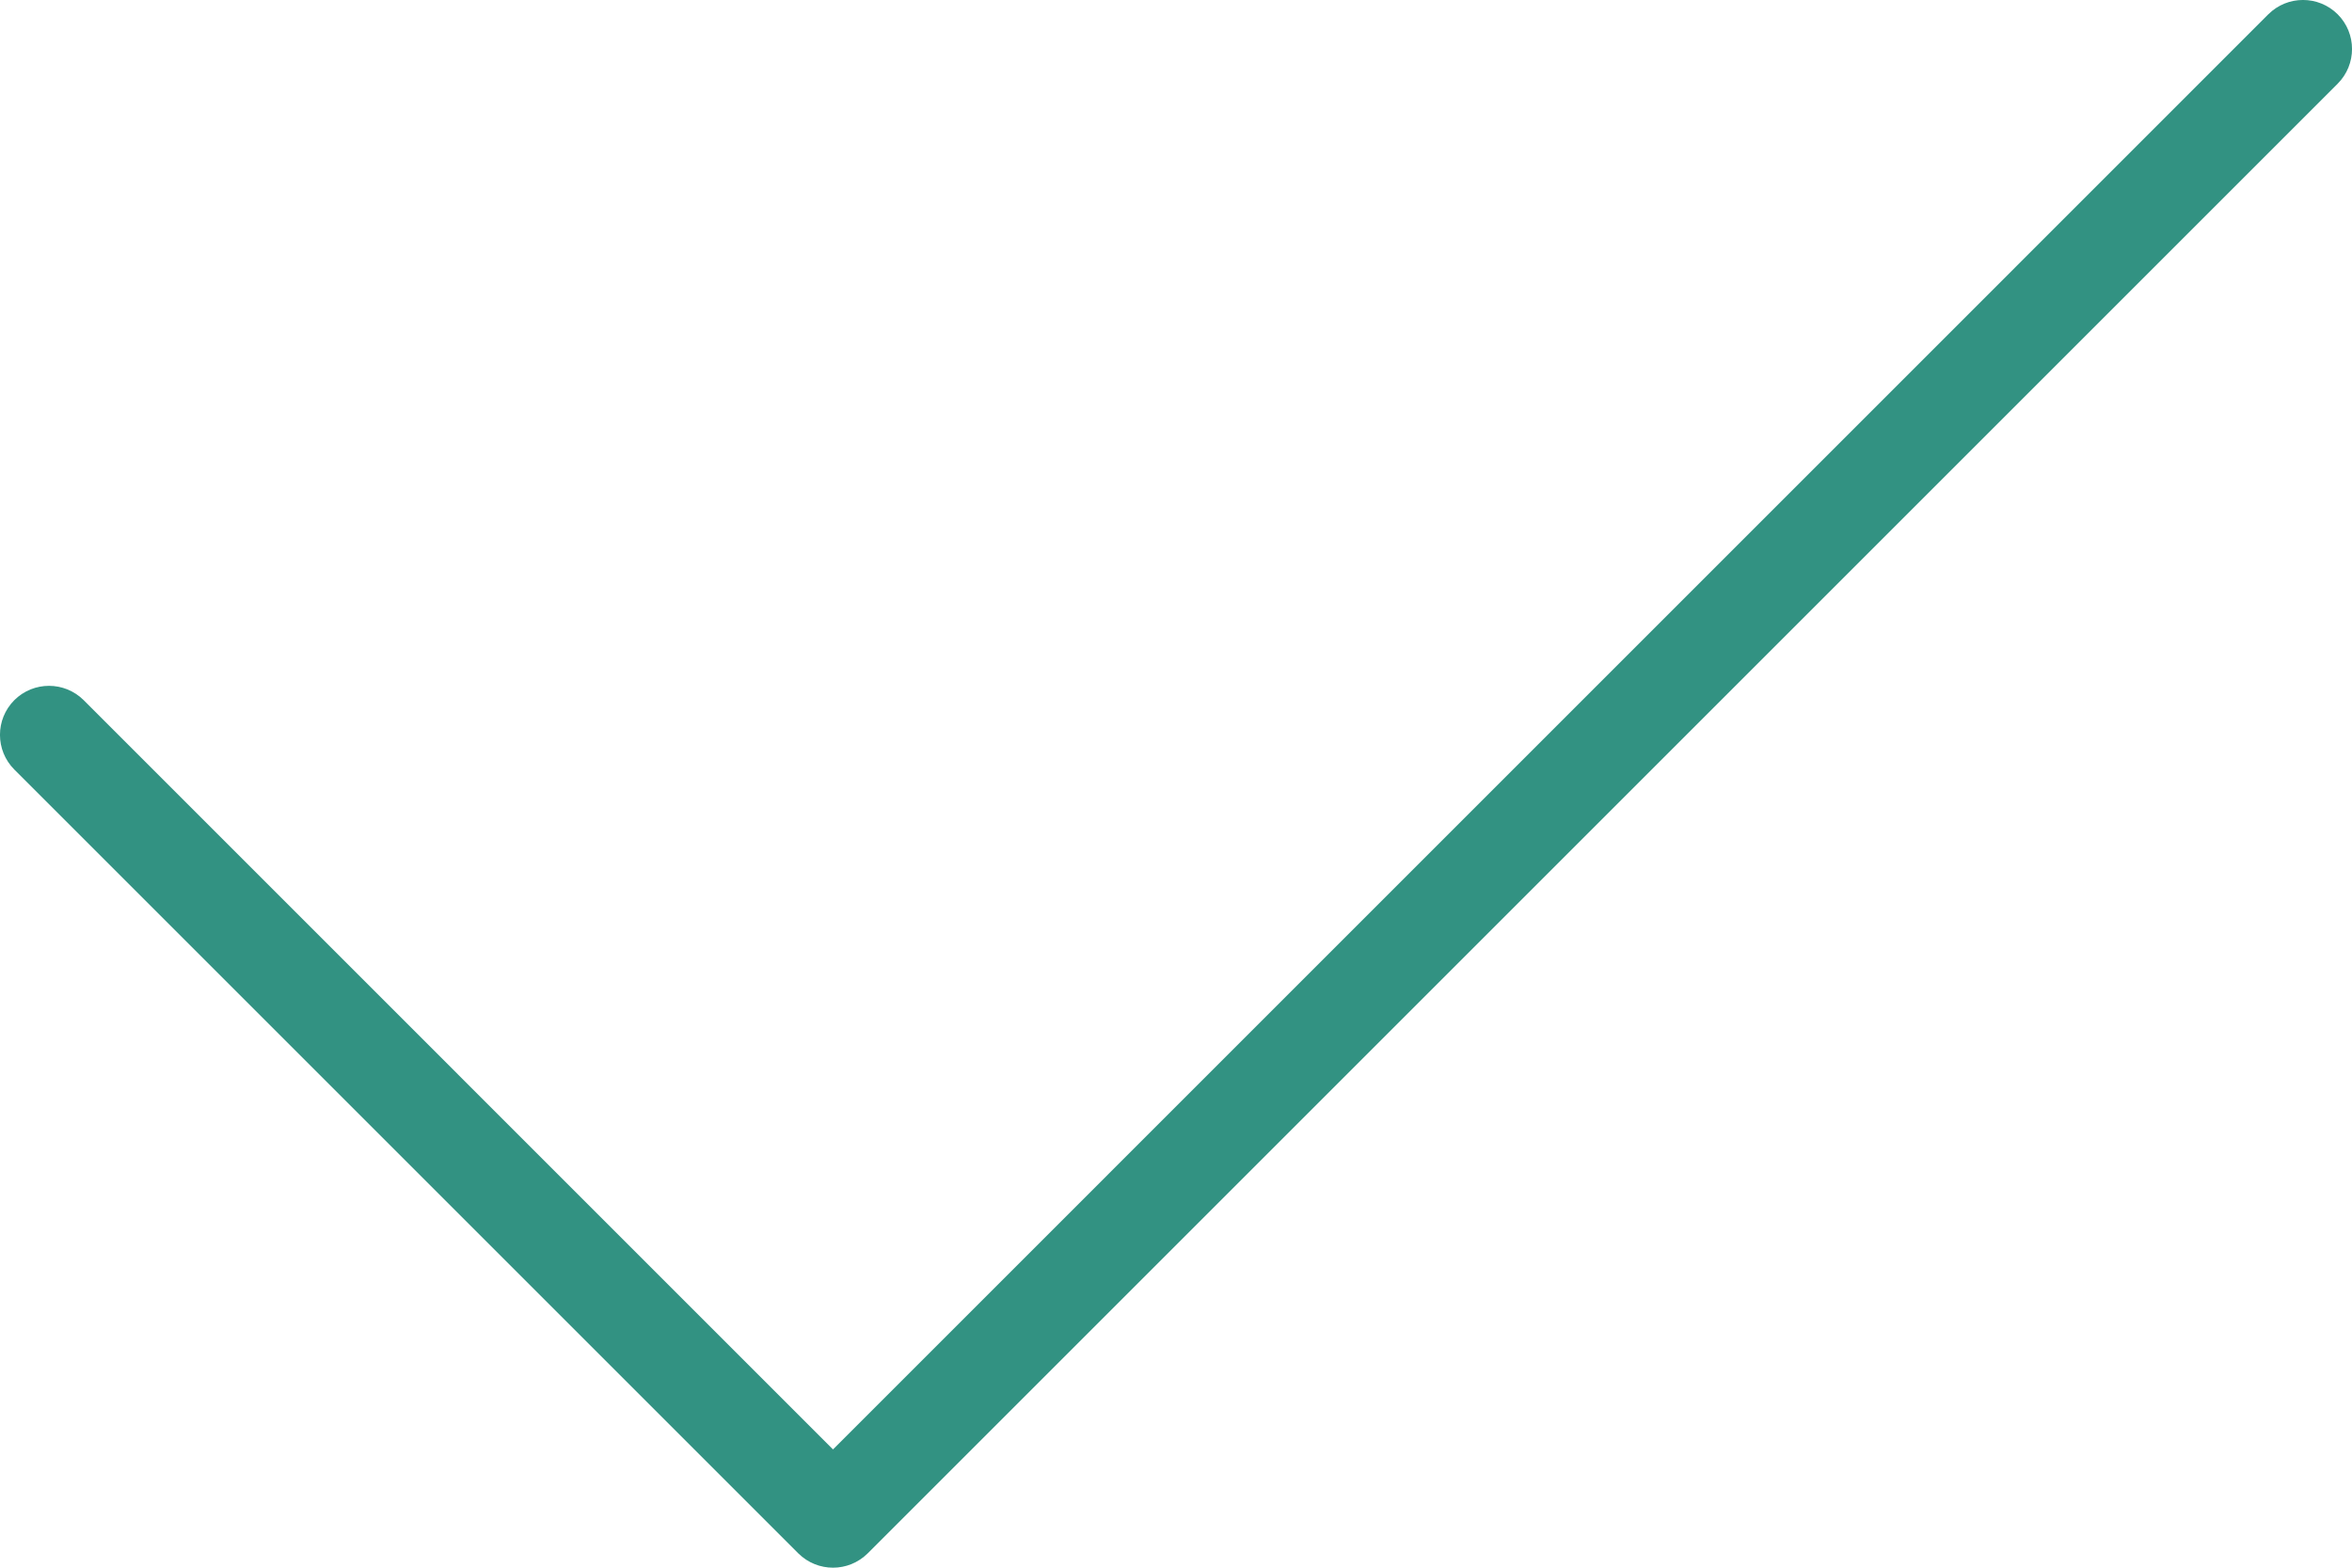
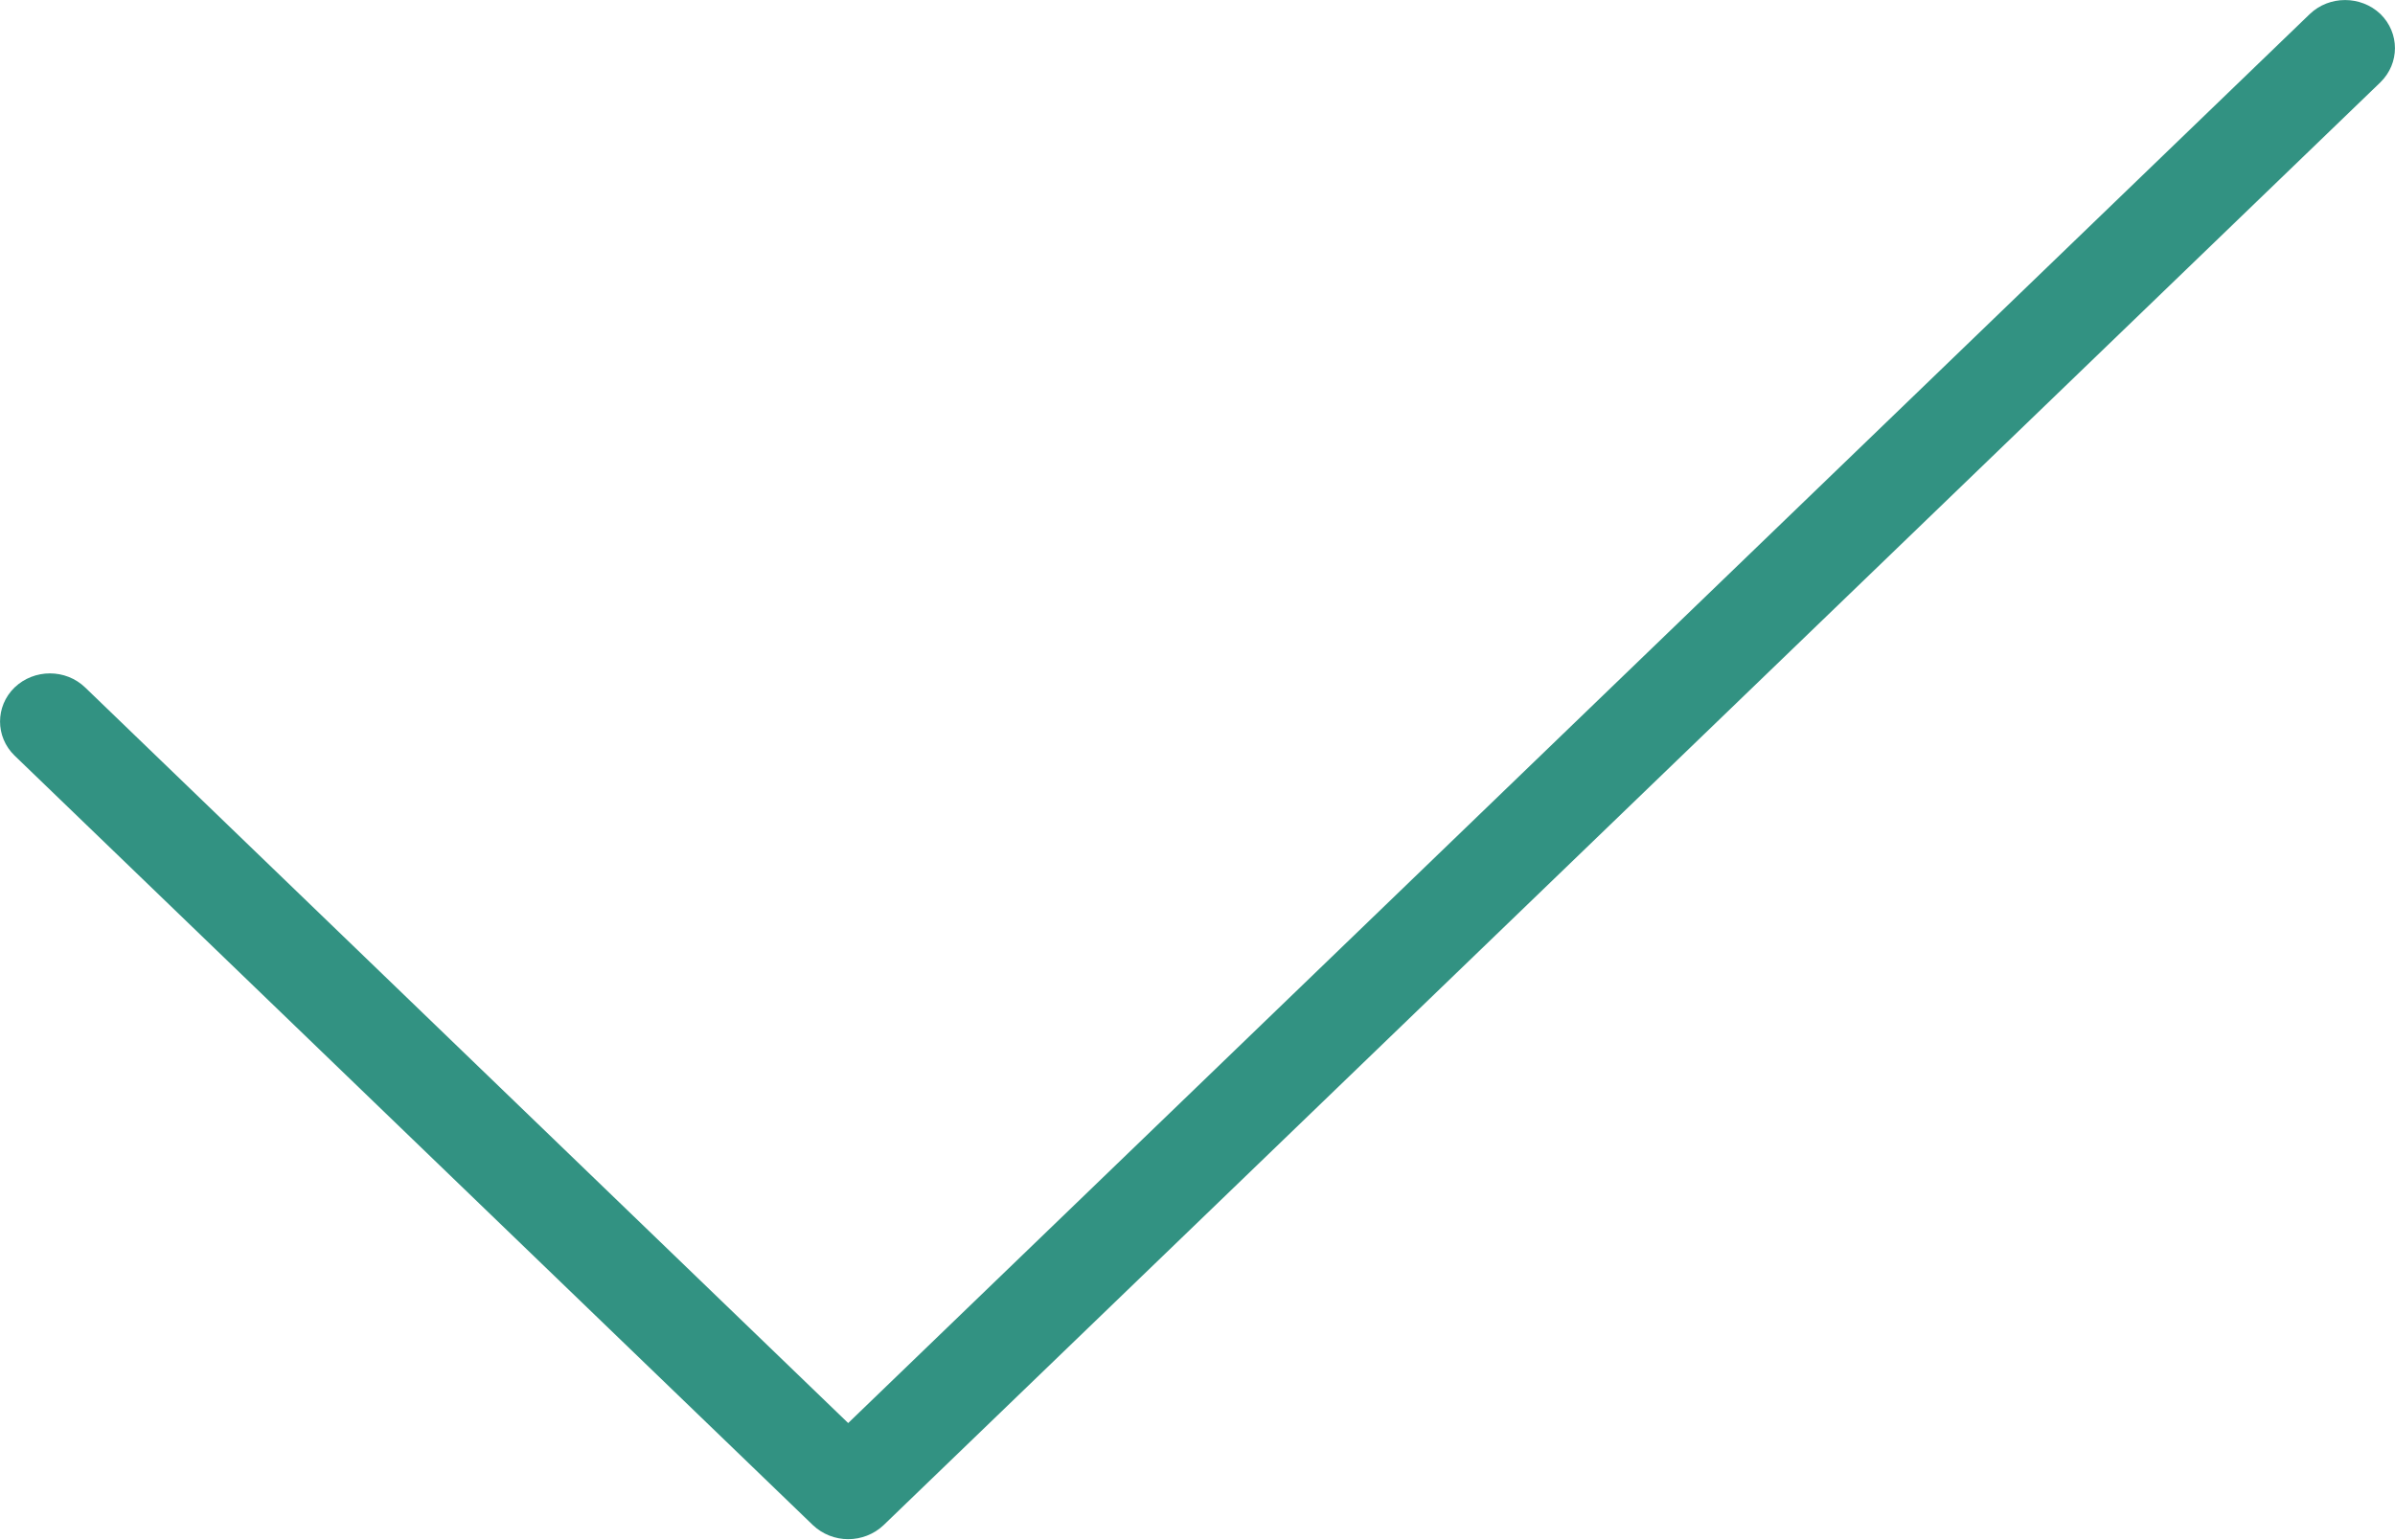
- <svg xmlns="http://www.w3.org/2000/svg" width="24px" height="16px" viewBox="0 0 24 16" version="1.1">
+ <svg xmlns="http://www.w3.org/2000/svg" width="14px" height="9px" viewBox="0 0 14 9" version="1.1">
  <defs>
    <filter x="0.0%" y="0.0%" width="100.0%" height="100.0%" filterUnits="objectBoundingBox" id="filter-1">
      <feGaussianBlur stdDeviation="0" in="SourceGraphic" />
    </filter>
  </defs>
-   <g id="Page-1" stroke="none" stroke-width="1" fill="none" fill-rule="evenodd">
-     <g id="Proposal_promotion_1_0_0" transform="translate(-1646, -290)" fill="#309282">
-       <g id="timeline" transform="translate(30, 221)">
-         <g id="Added-to-favorites-2" transform="translate(31, 40)">
-           <path d="M1593.5,45 C1593.372,45 1593.244,44.951 1593.146,44.854 L1585.146,36.854 C1584.951,36.658 1584.951,36.342 1585.146,36.146 C1585.342,35.951 1585.658,35.951 1585.854,36.146 L1593.5,43.793 L1608.146,29.146 C1608.342,28.951 1608.658,28.951 1608.854,29.146 C1609.049,29.342 1609.049,29.658 1608.854,29.854 L1593.854,44.854 C1593.756,44.951 1593.628,45 1593.5,45" id="Fill-6974" filter="url(#filter-1)" />
-         </g>
-       </g>
-     </g>
+   <g id="Artboard" stroke="none" stroke-width="1" fill="none" fill-rule="evenodd">
+     <path d="M4.958,9 C4.884,9 4.809,8.972 4.752,8.918 L0.085,4.418 C-0.028,4.308 -0.028,4.13 0.085,4.02 C0.2,3.91 0.384,3.91 0.498,4.02 L4.958,8.321 L13.502,0.082 C13.616,-0.027 13.8,-0.027 13.915,0.082 C14.028,0.193 14.028,0.37 13.915,0.481 L5.165,8.918 C5.108,8.972 5.033,9 4.958,9" id="Fill-6974" fill="#309282" filter="url(#filter-1)" />
  </g>
</svg>
